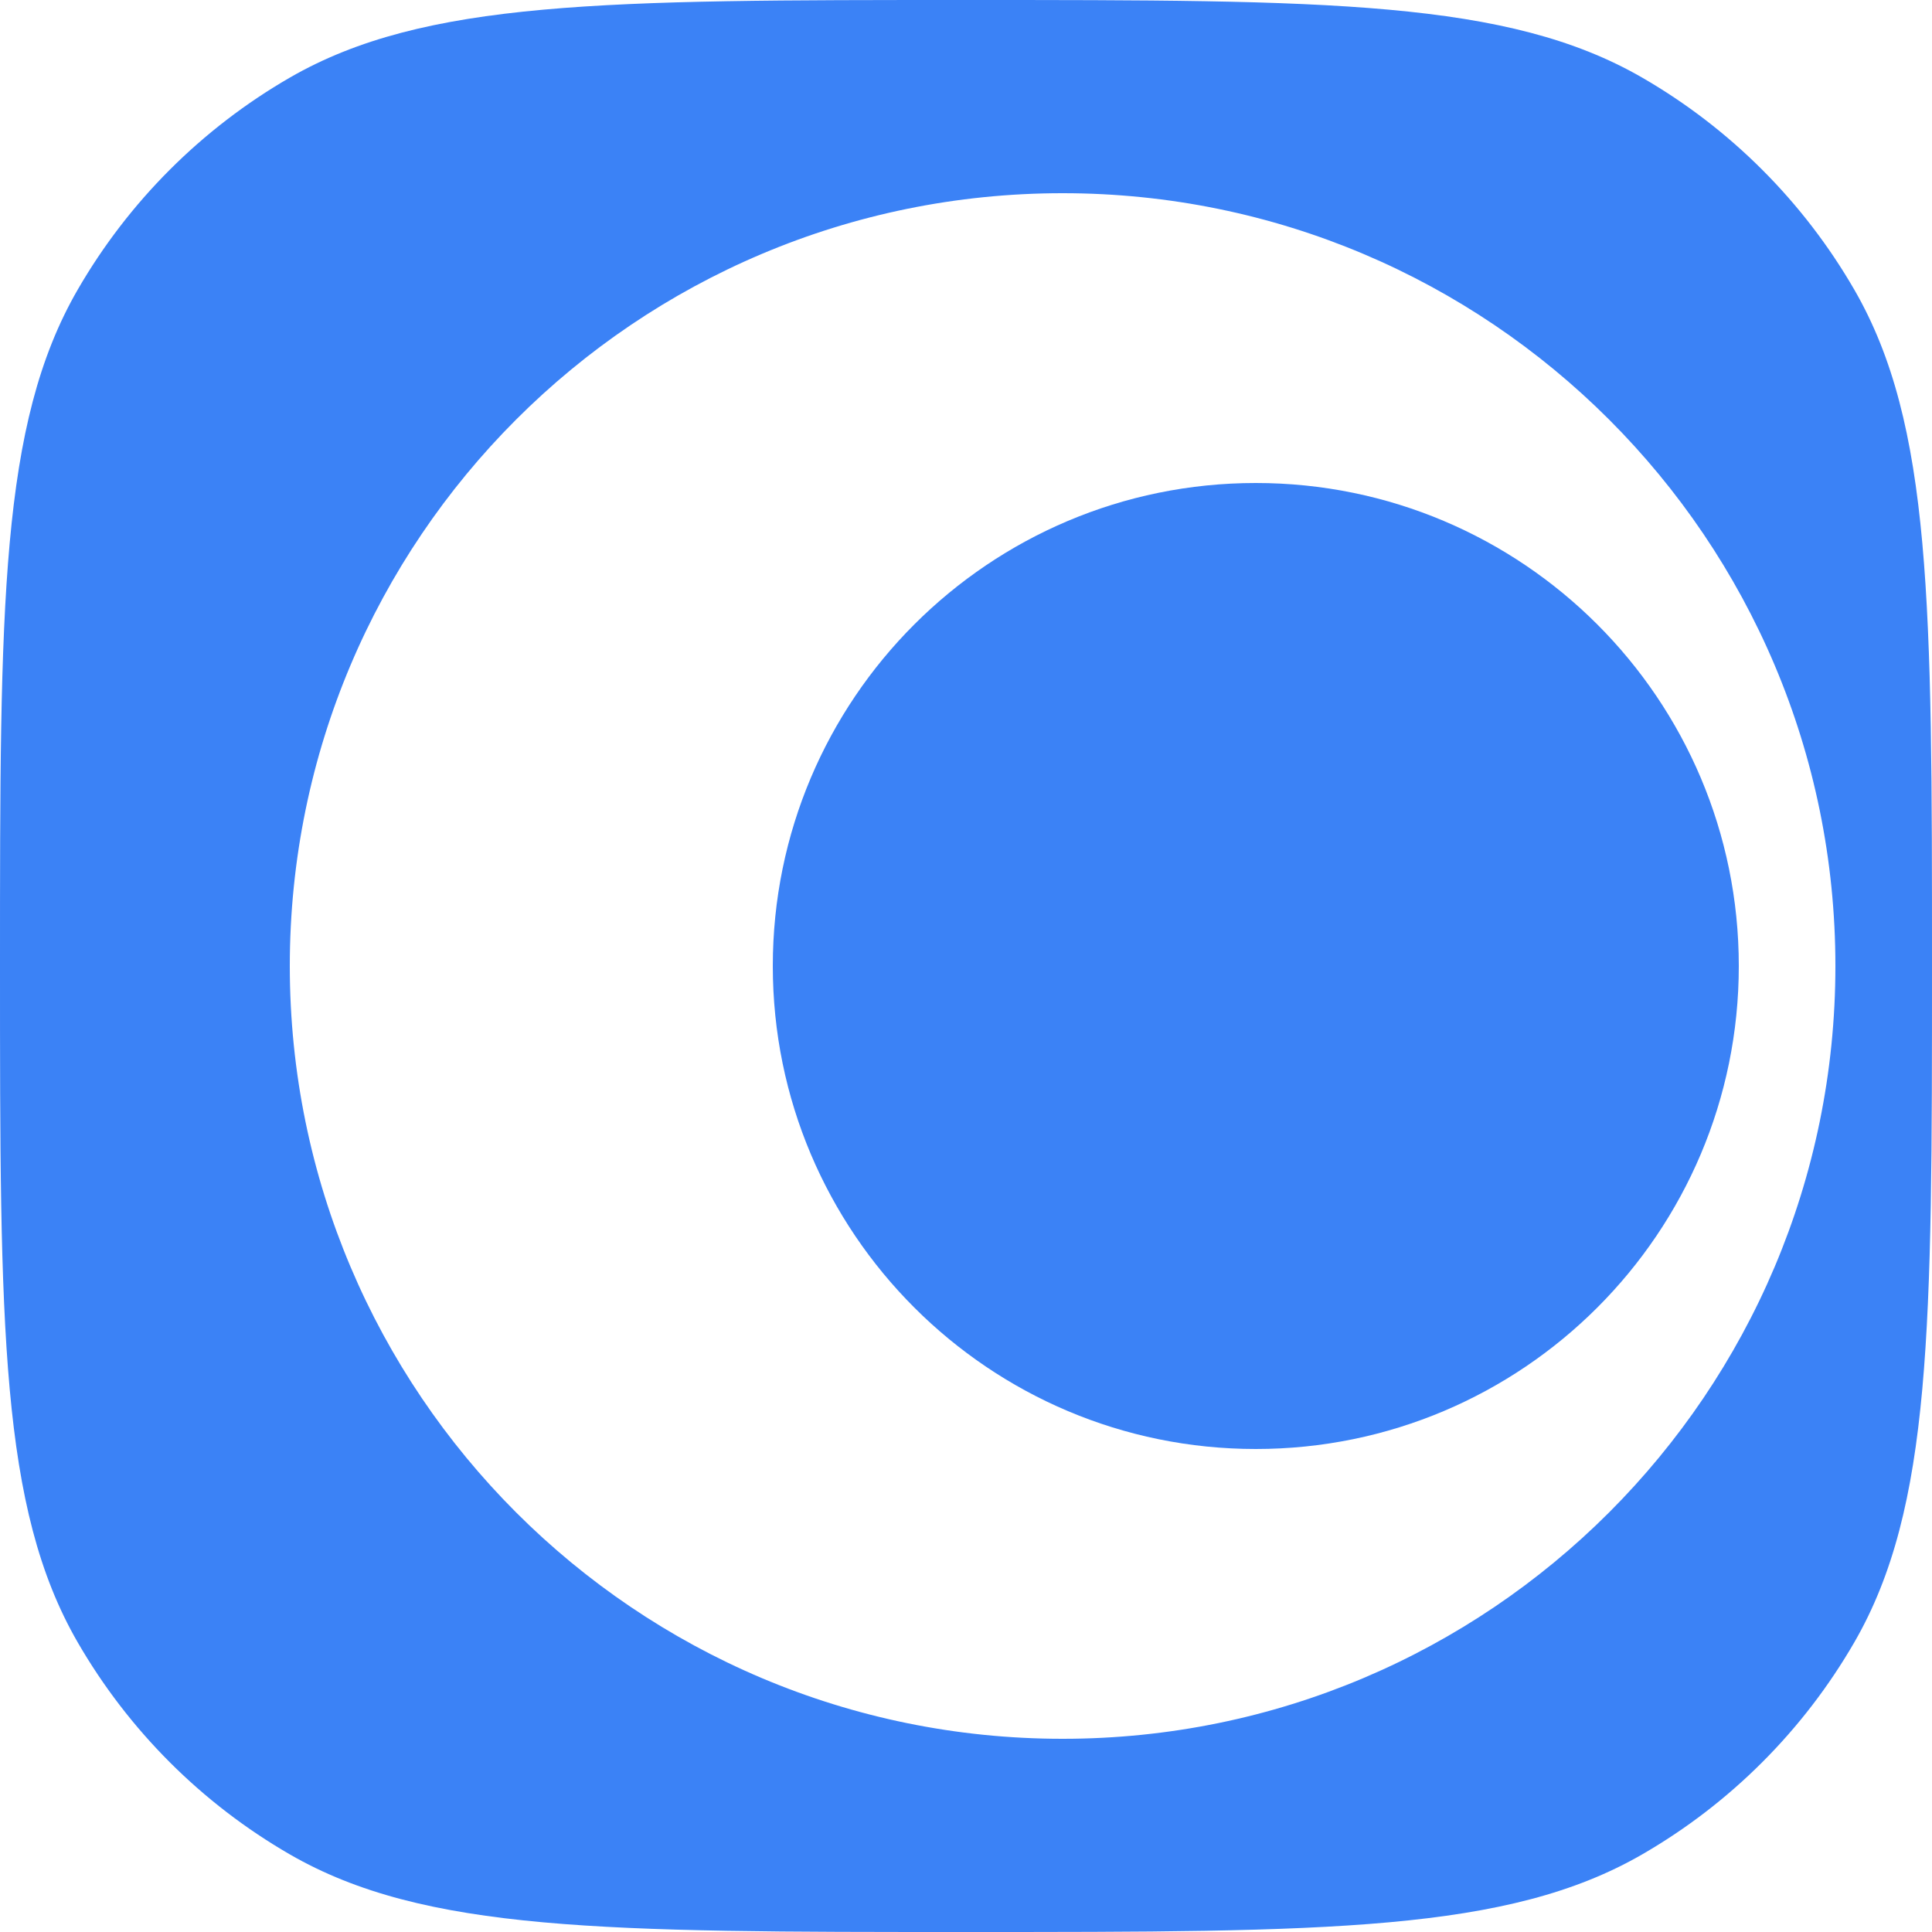
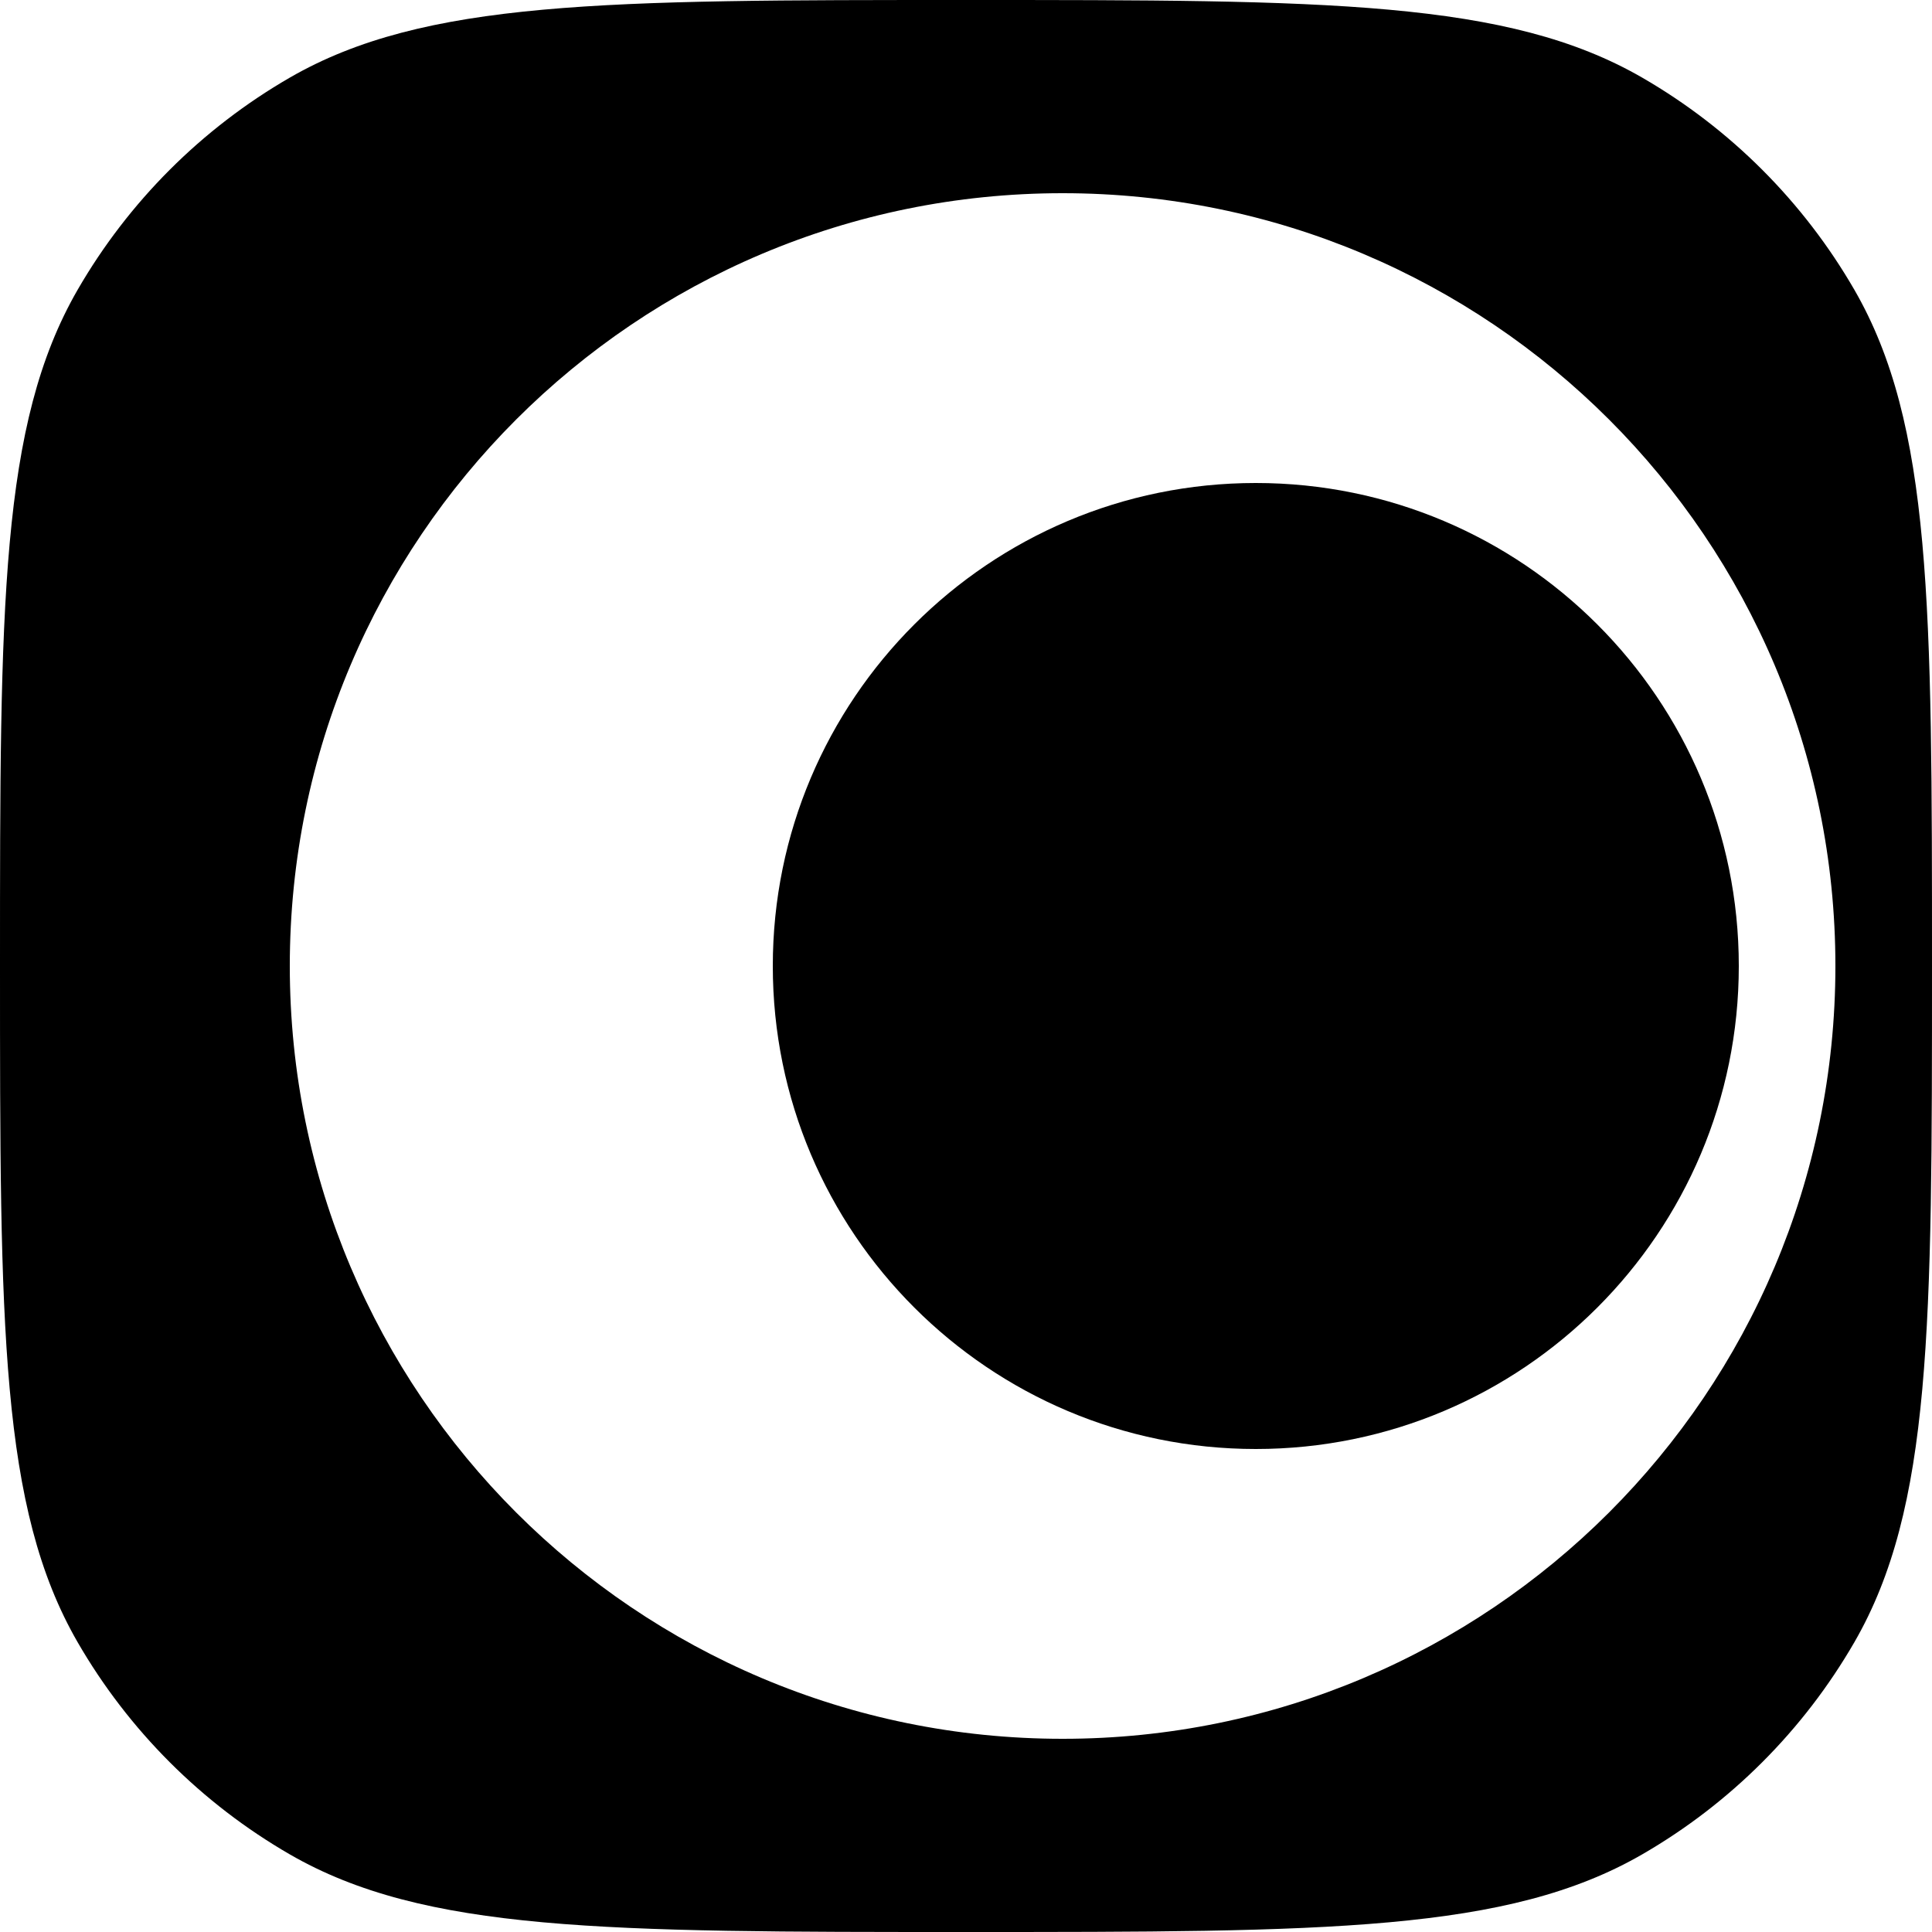
- <svg xmlns="http://www.w3.org/2000/svg" data-logo="logo" viewBox="0 0 40 40" fill="none">
-   <g id="logogram" transform="translate(0, 0) rotate(0)">
-     <path fill-rule="evenodd" clip-rule="evenodd" d="M20 0C27.477 0 31.215 -0 34 1.607C35.824 2.661 37.339 4.176 38.393 6C40 8.785 40 12.523 40 20C40 27.477 40 31.215 38.393 34C37.339 35.824 35.824 37.339 34 38.393C31.215 40 27.477 40 20 40C12.523 40 8.785 40 6 38.393C4.176 37.339 2.661 35.824 1.607 34C-0 31.215 0 27.477 0 20C0 12.523 -0 8.785 1.607 6C2.661 4.176 4.176 2.661 6 1.607C8.785 -0 12.523 0 20 0ZM22 4C13.163 4 6 11.163 6 20C6 28.837 13.163 36 22 36C30.837 36 38 28.837 38 20C38 11.163 30.837 4 22 4Z" fill="#3b82f6" />
-     <path d="M36 20C36 25.523 31.523 30 26 30C20.477 30 16 25.523 16 20C16 14.477 20.477 10 26 10C31.523 10 36 14.477 36 20Z" fill="#3b82f6" />
+ <svg xmlns="http://www.w3.org/2000/svg" data-logo="logo" viewBox="0 0 40 40">
+   <g id="logogram" transform="translate(0, 0) rotate(0) ">
+     <path fill-rule="evenodd" clip-rule="evenodd" d="M20 0C27.477 0 31.215 -0 34 1.607C35.824 2.661 37.339 4.176 38.393 6C40 8.785 40 12.523 40 20C40 27.477 40 31.215 38.393 34C37.339 35.824 35.824 37.339 34 38.393C31.215 40 27.477 40 20 40C12.523 40 8.785 40 6 38.393C4.176 37.339 2.661 35.824 1.607 34C-0 31.215 0 27.477 0 20C0 12.523 -0 8.785 1.607 6C2.661 4.176 4.176 2.661 6 1.607C8.785 -0 12.523 0 20 0ZM22 4C13.163 4 6 11.163 6 20C6 28.837 13.163 36 22 36C30.837 36 38 28.837 38 20C38 11.163 30.837 4 22 4Z" fill="#000000" />
+     <path d="M36 20C36 25.523 31.523 30 26 30C20.477 30 16 25.523 16 20C16 14.477 20.477 10 26 10C31.523 10 36 14.477 36 20Z" fill="#000000" />
  </g>
+   <g id="logotype" transform="translate(40, 20)" />
</svg>
